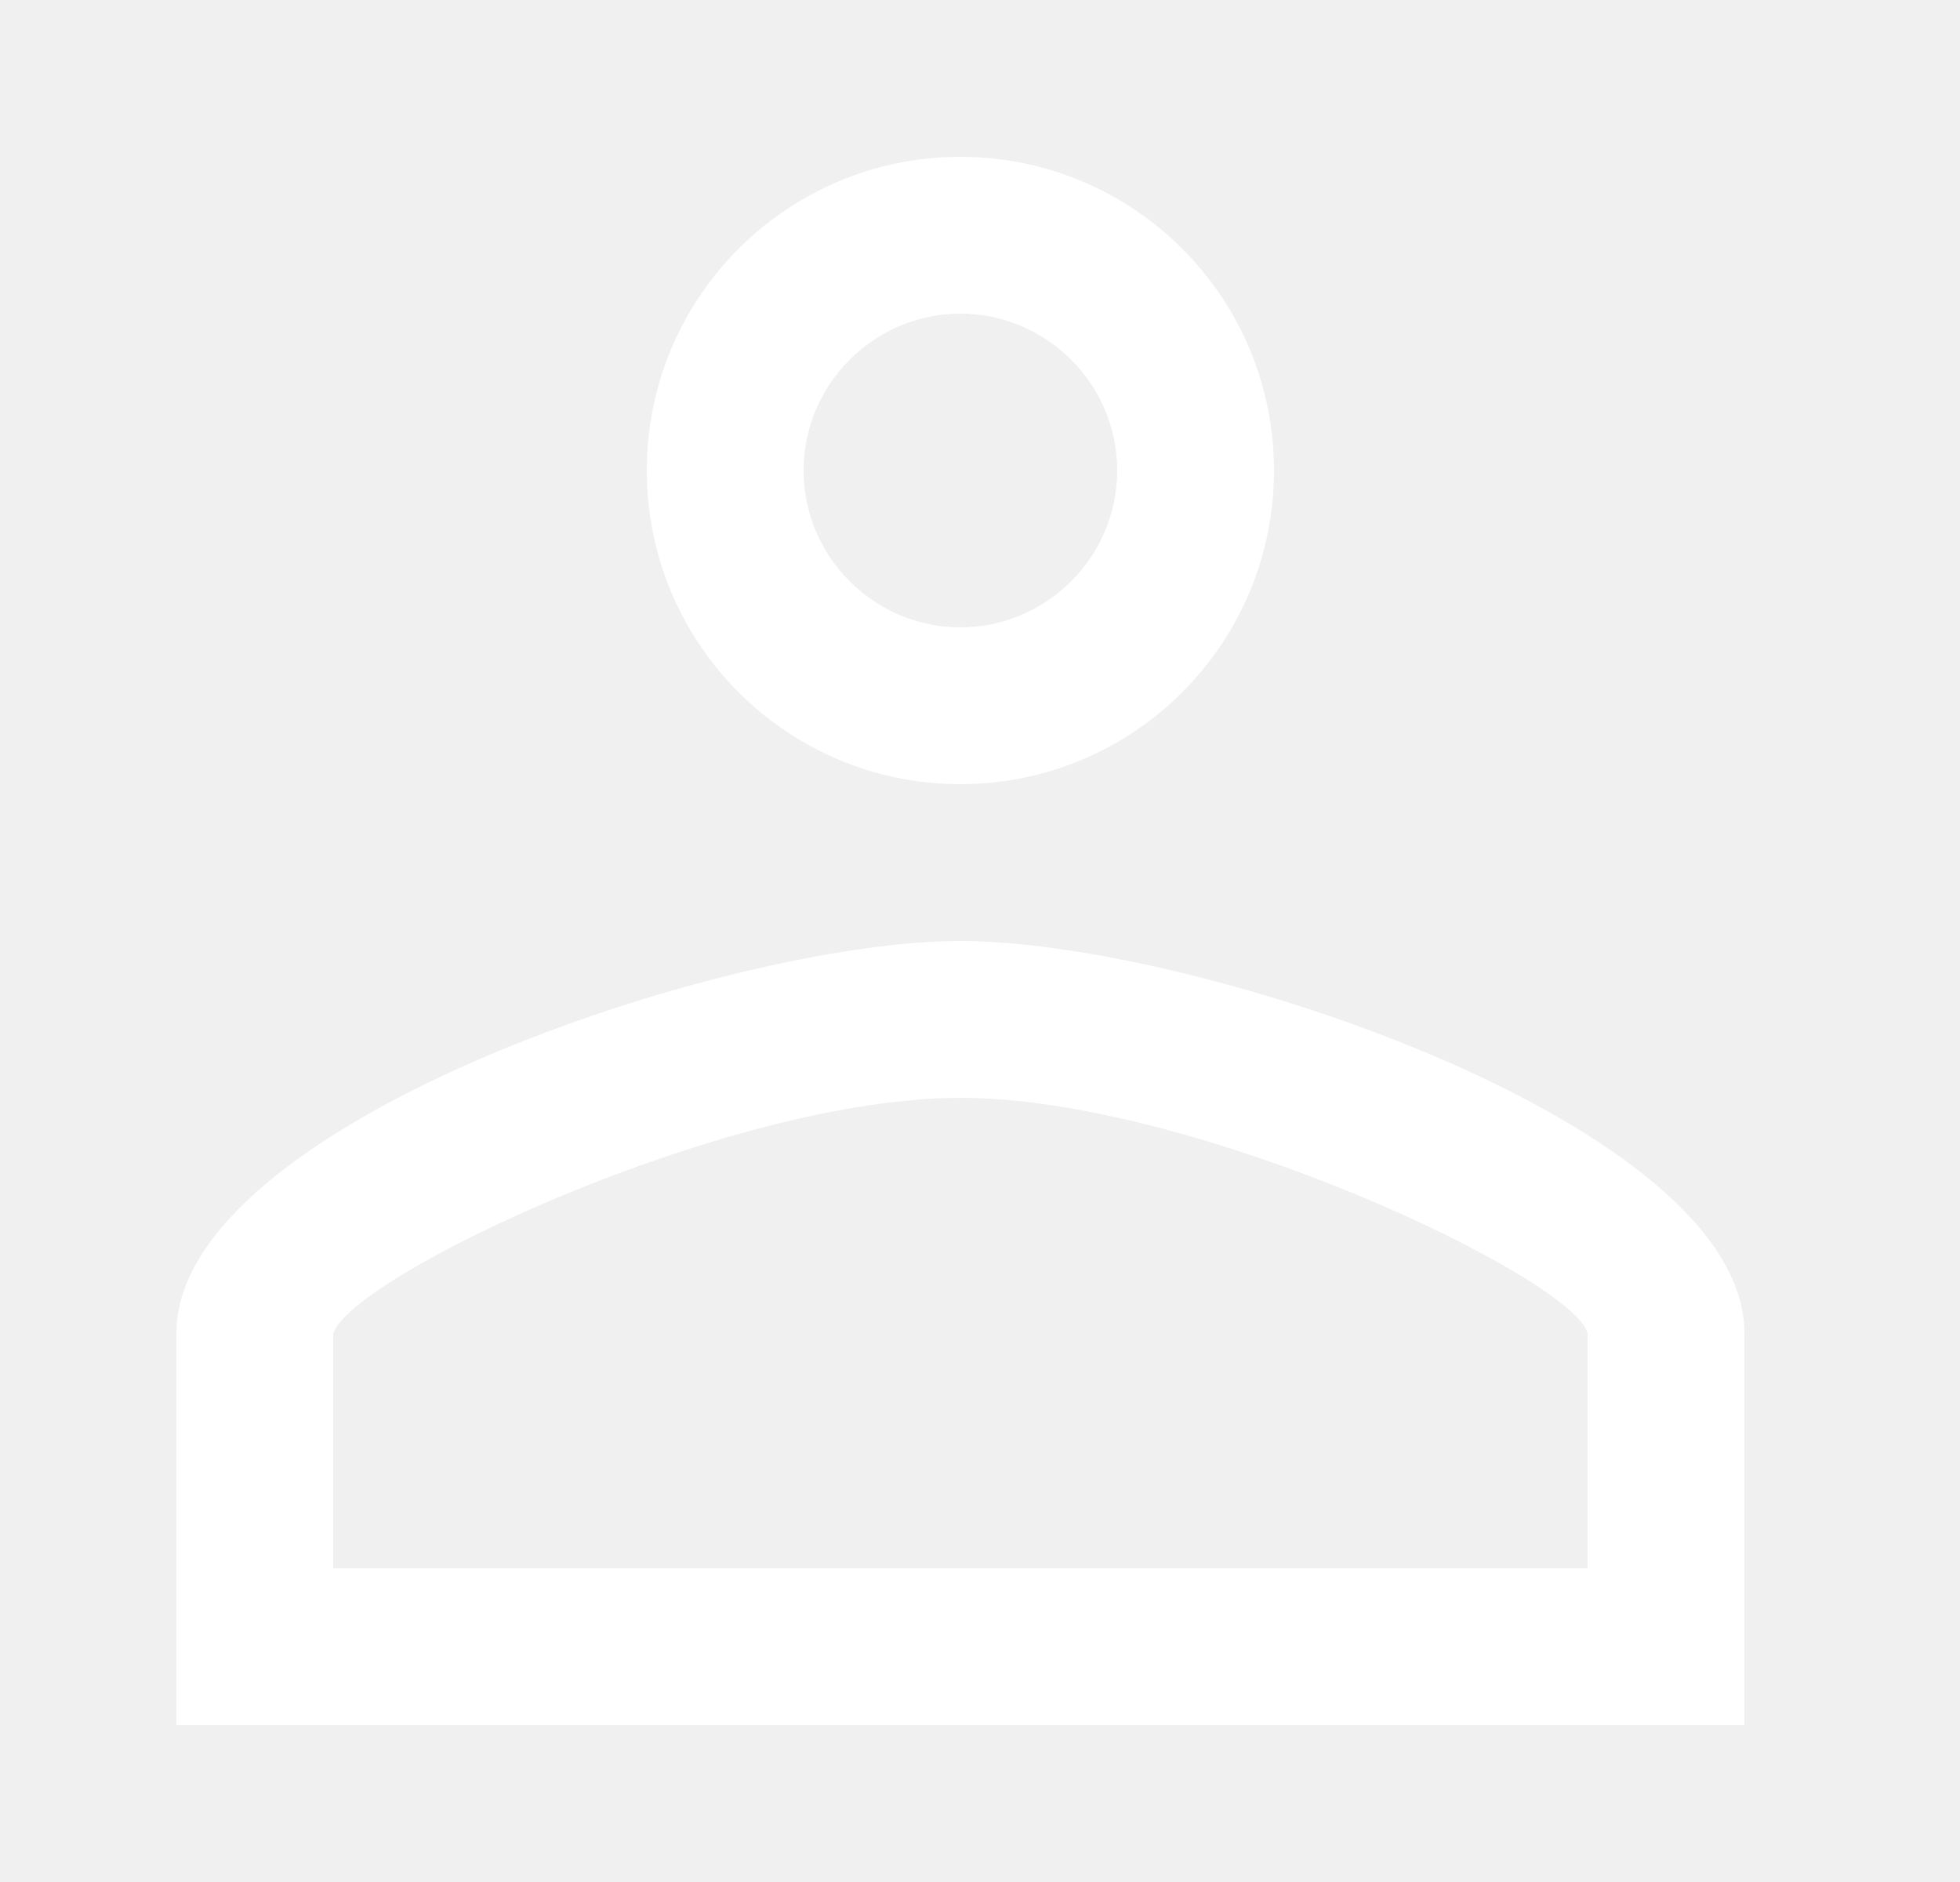
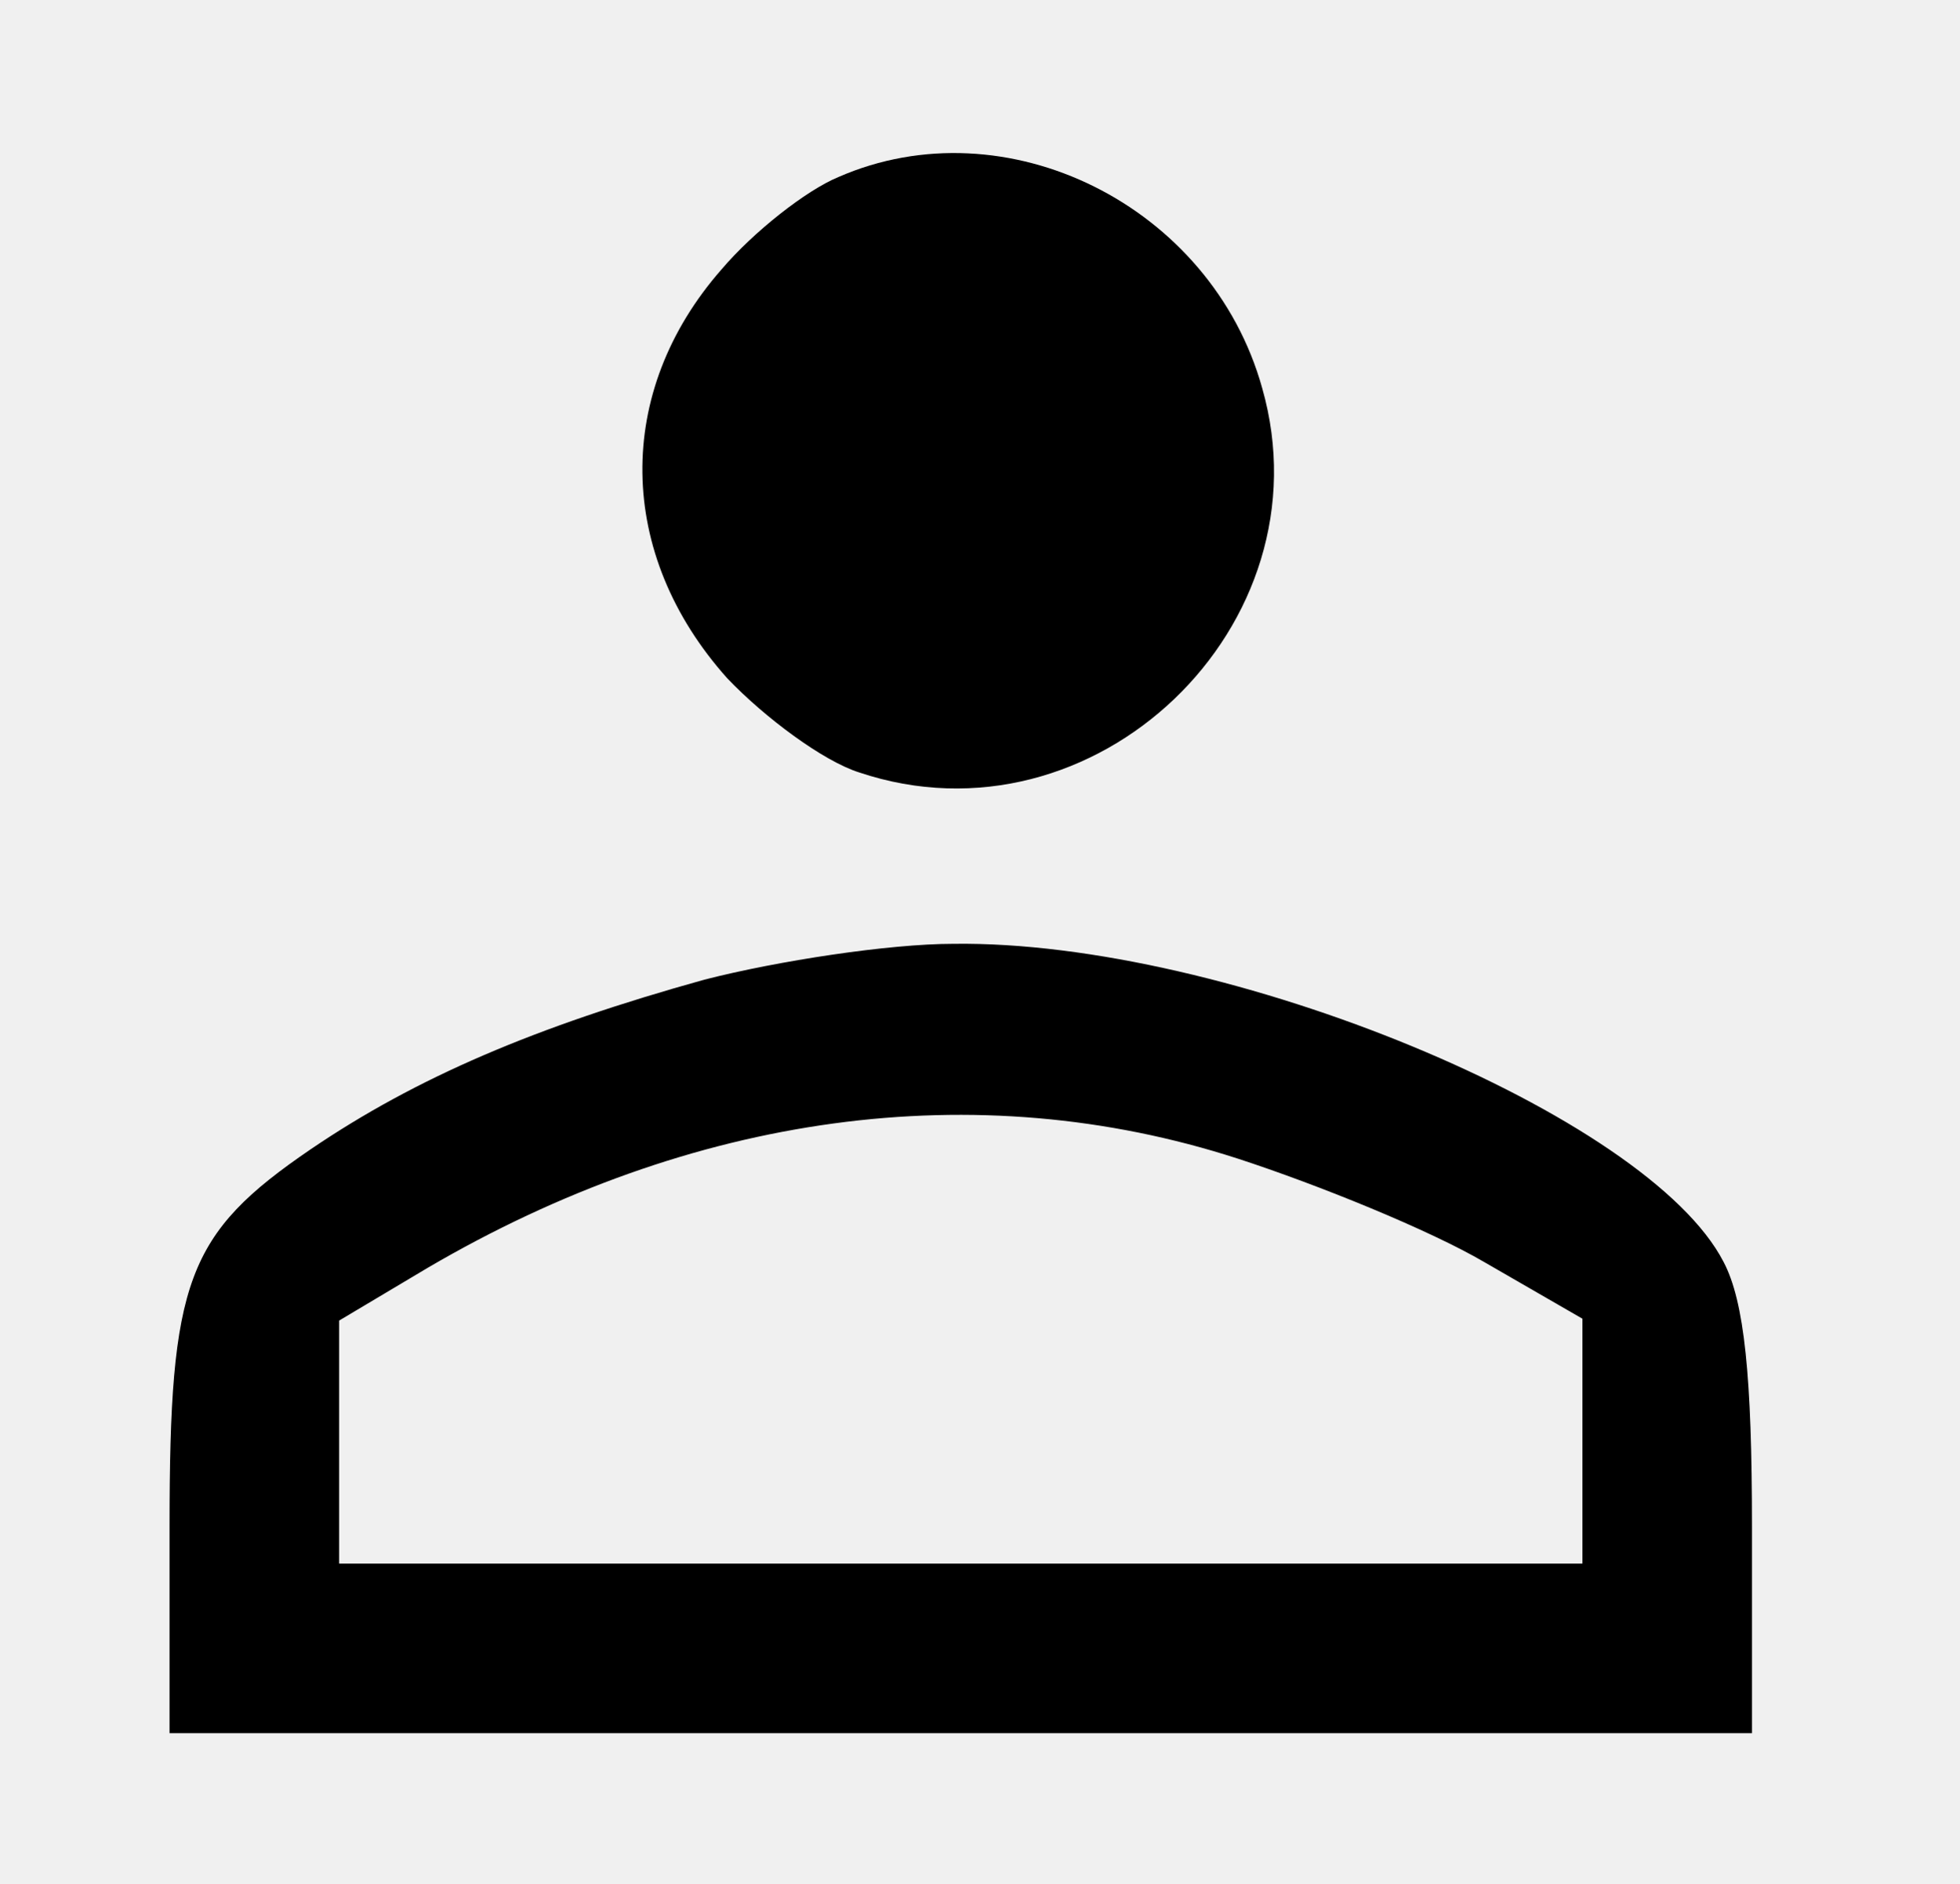
- <svg xmlns="http://www.w3.org/2000/svg" width="25" height="24" viewBox="0 0 25 24" fill="none" style="background:#000">
-   <path d="M12.25 4C13.35 4 14.25 4.9 14.25 6C14.25 7.1 13.35 8 12.25 8C11.15 8 10.25 7.1 10.25 6C10.25 4.9 11.15 4 12.25 4ZM12.25 14C15.25 14 20.05 16.29 20.25 17V20H4.25V17.01C4.45 16.29 9.25 14 12.25 14ZM12.25 2C10.04 2 8.25 3.79 8.25 6C8.25 8.21 10.04 10 12.25 10C14.46 10 16.25 8.21 16.25 6C16.25 3.79 14.46 2 12.25 2ZM12.25 12C9.25 12 2.25 14.34 2.25 17V22H22.25V17C22.25 14.34 15.25 12 12.25 12Z" fill="white" />
+ <svg xmlns="http://www.w3.org/2000/svg" version="1.0" width="104pt" height="100pt" viewBox="0 0 104 100" preserveAspectRatio="xMidYMid meet">
+   <g transform="translate(0,100) scale(0.1,-0.1)" fill="#000000" stroke="none">
+     <path d="M445 906 c-17 -7 -45 -29 -62 -49 -57 -65 -56 -151 3 -217 20 -21 51 -44 70 -50 125 -42 250 78 214 204 -27 97 -136 151 -225 112z" />
+     <path d="M374 480 c-90 -25 -153 -52 -209 -90 -66 -45 -75 -70 -75 -200 l0 -110 420 0 420 0 0 110 c0 79 -4 119 -15 140 -40 78 -264 171 -409 169 -34 0 -93 -9 -132 -19z m283 -95 c43 -14 102 -38 131 -55 l52 -30 0 -65 0 -65 -330 0 -330 0 0 65 0 64 47 28 c140 82 291 103 430 58z" />
+   </g>
</svg>
